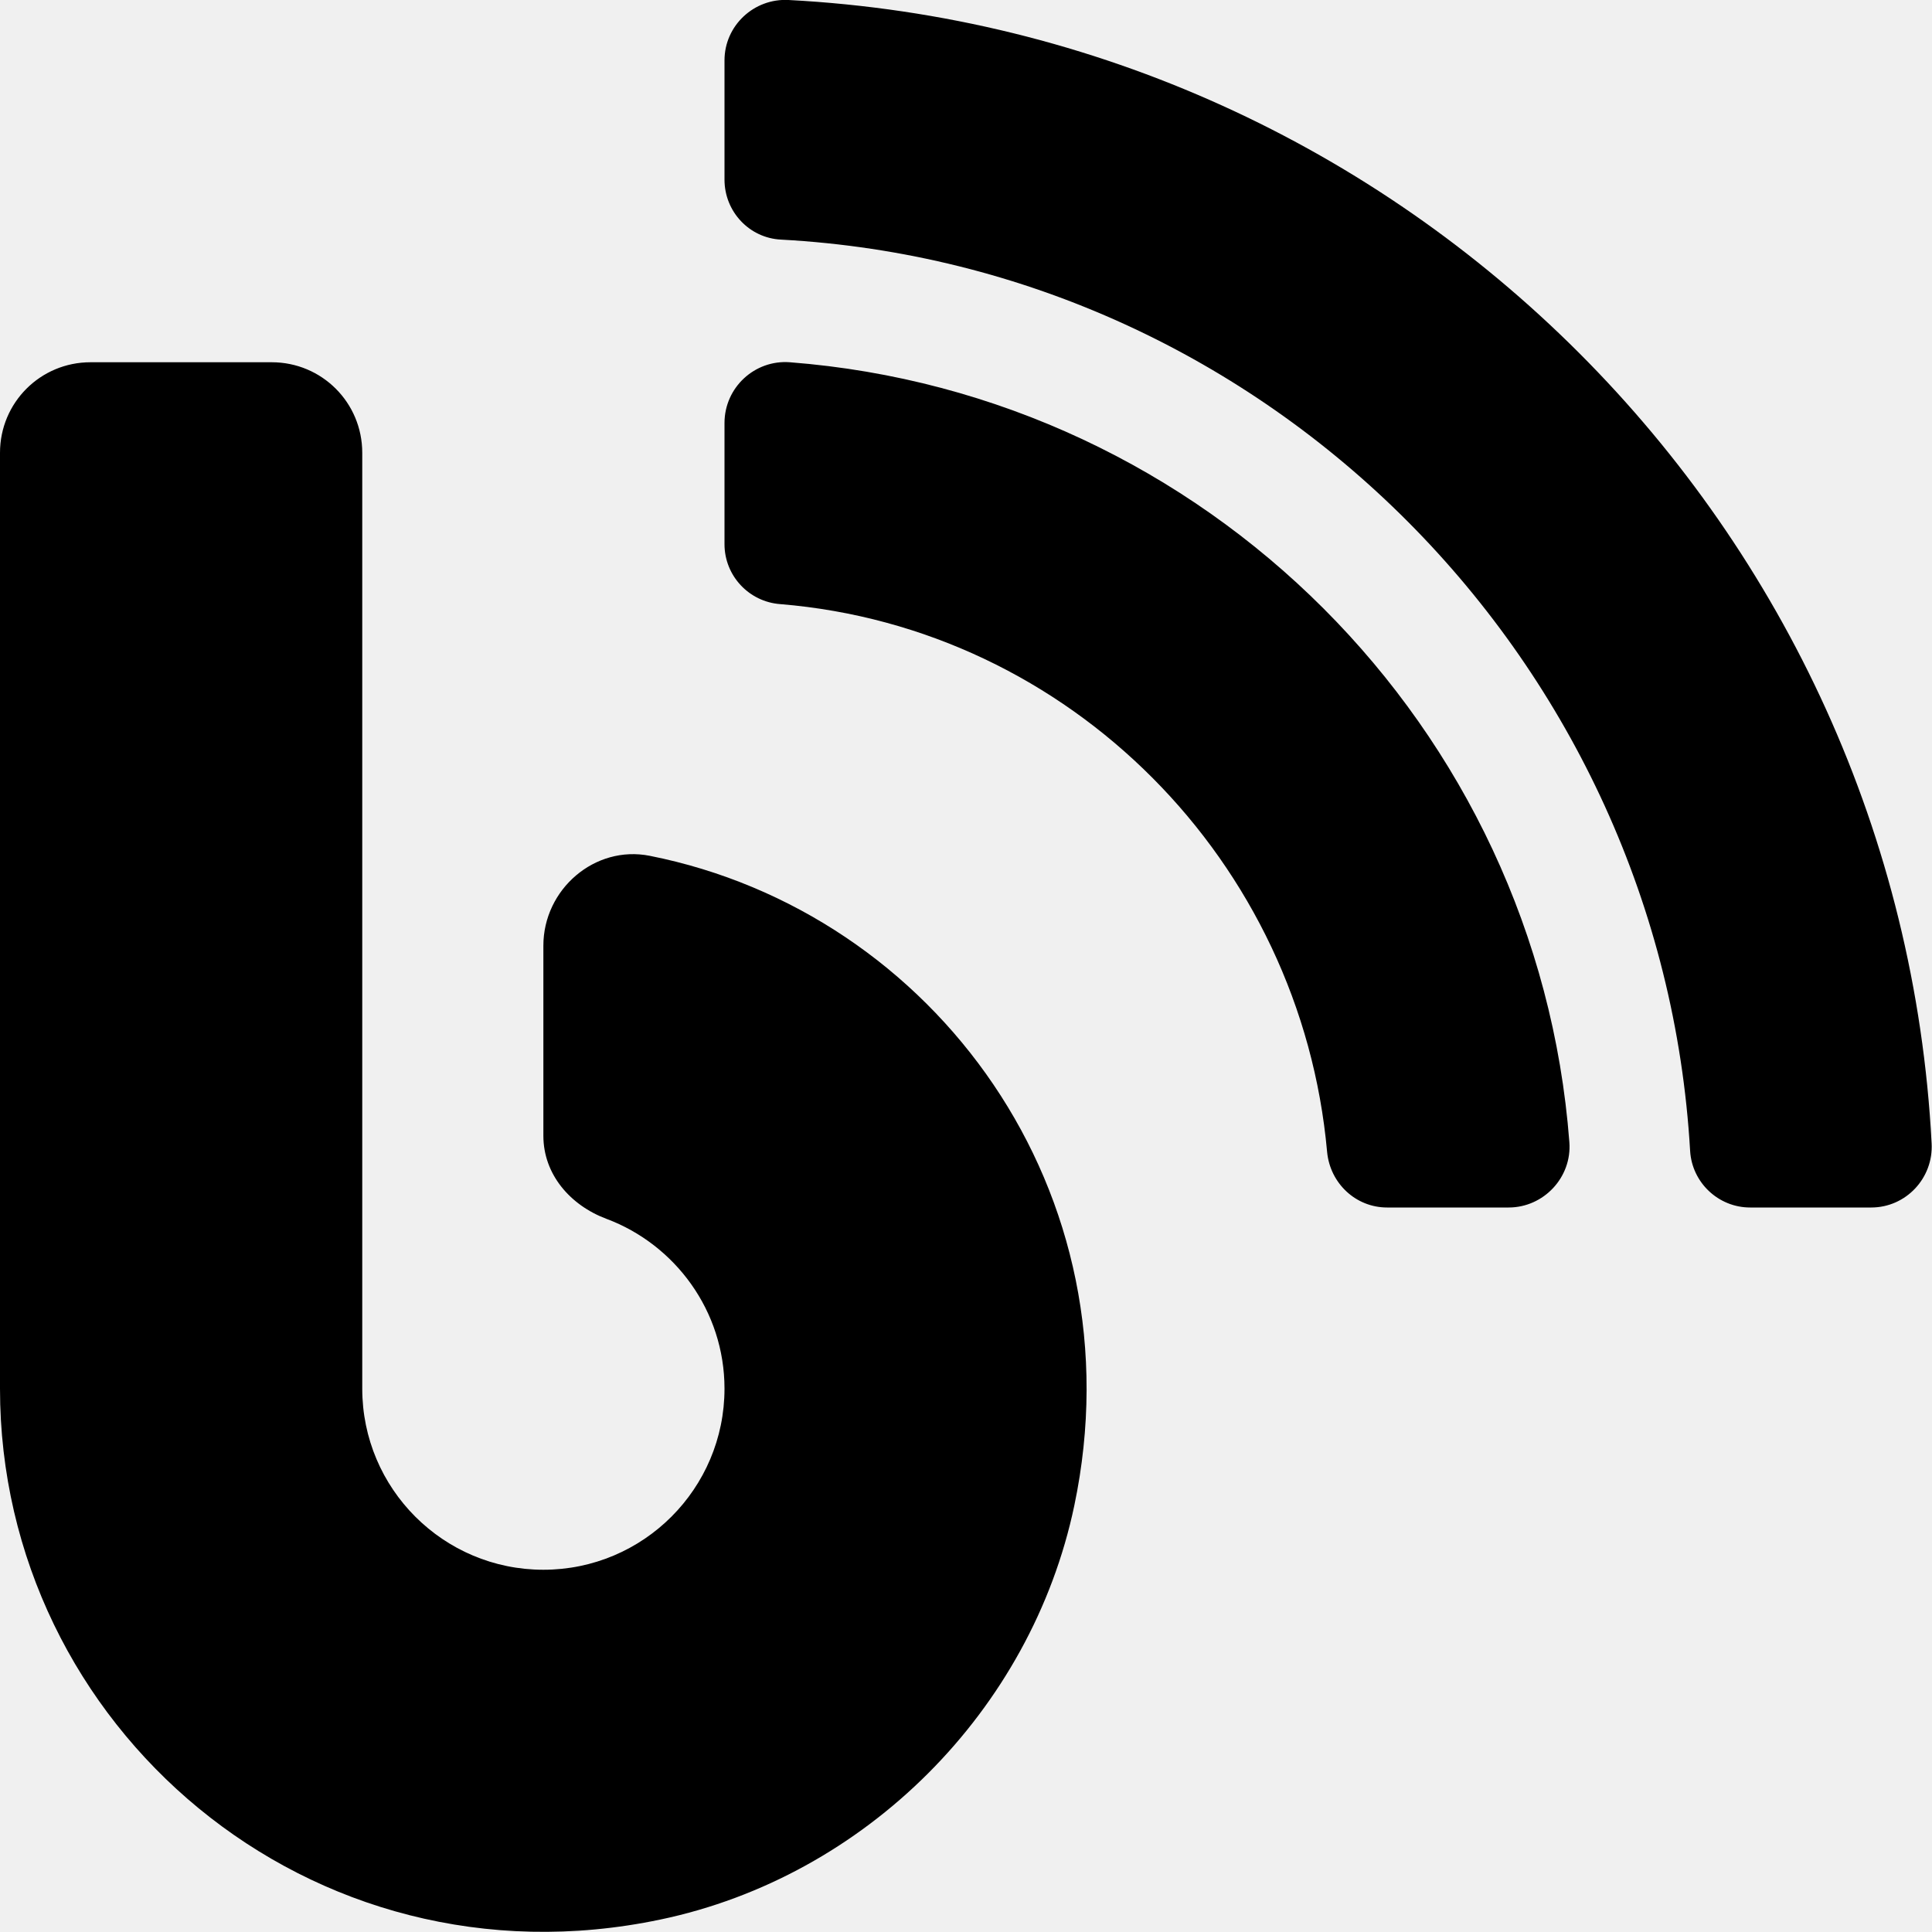
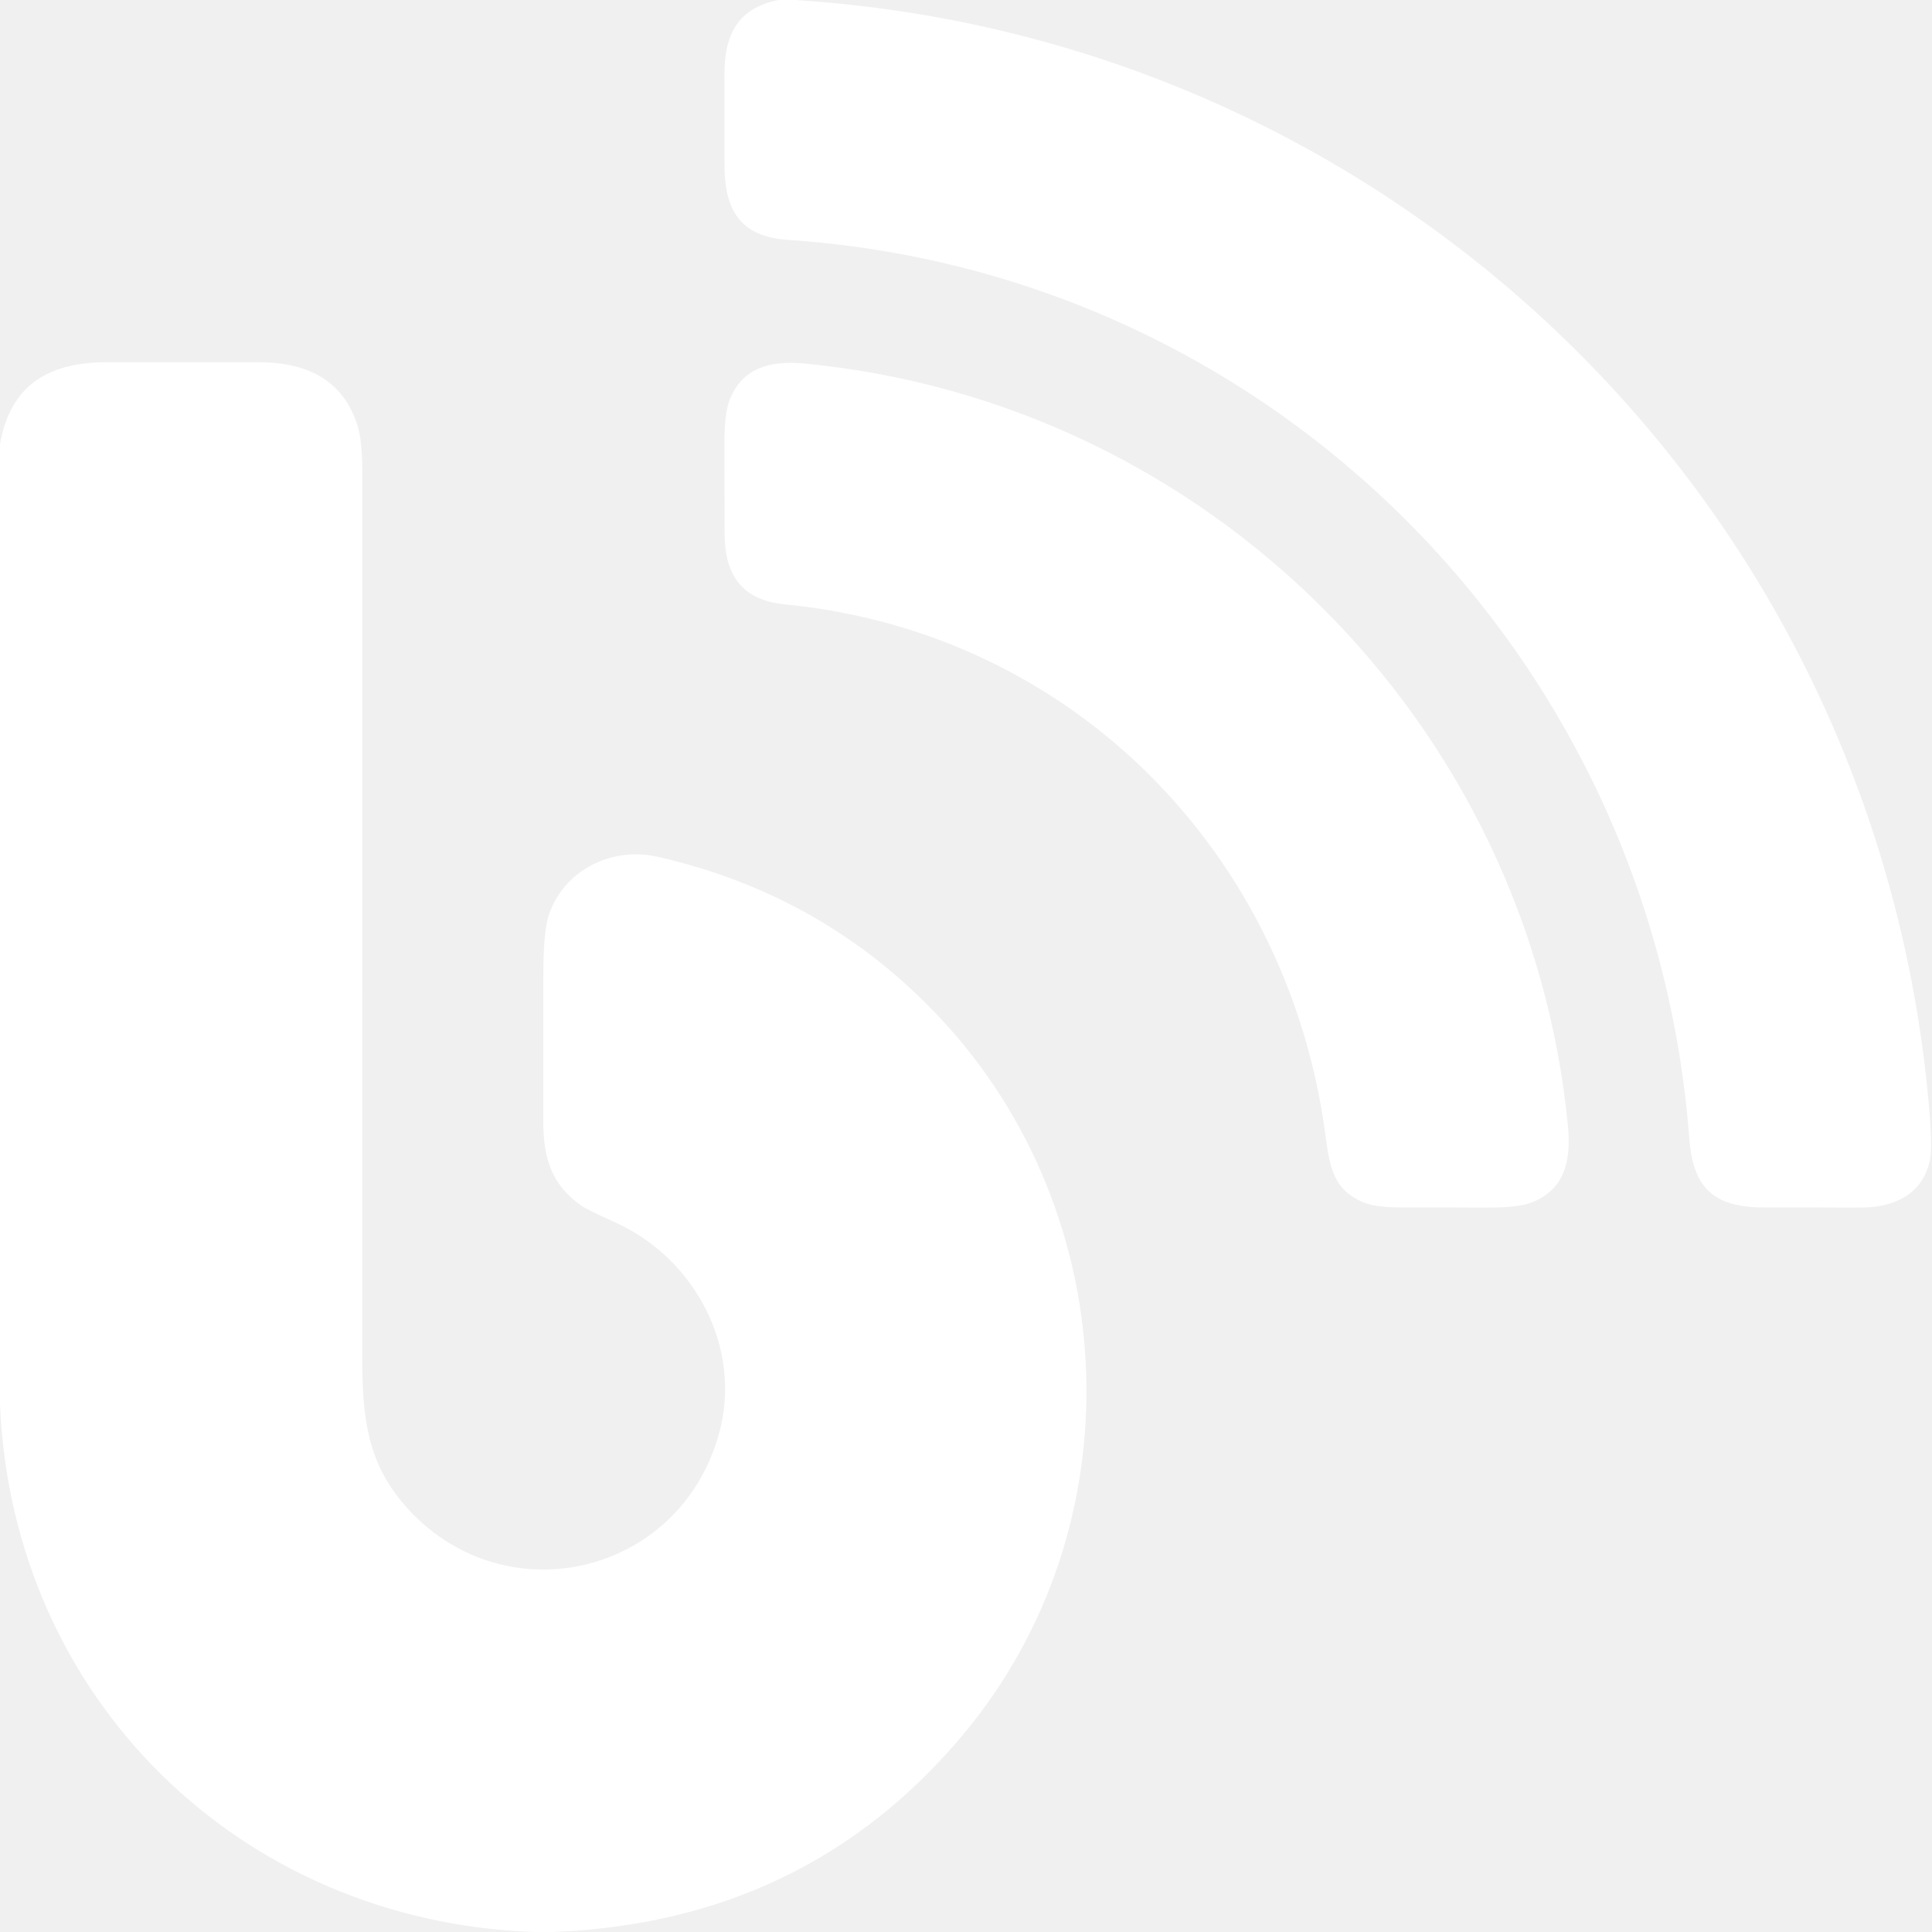
- <svg xmlns="http://www.w3.org/2000/svg" viewBox="0 0 512 512">
-   <path d="M172.2 226.8c-14.6-2.9-28.2 8.9-28.2 23.8V301c0 10.2 7.1 18.4 16.7 22 18.2 6.8 31.3 24.4 31.3 45 0 26.5-21.5 48-48 48s-48-21.5-48-48V120c0-13.3-10.7-24-24-24H24c-13.3 0-24 10.7-24 24v248c0 89.5 82.1 160.2 175 140.7 54.4-11.4 98.3-55.4 109.7-109.7 17.4-82.9-37-157.2-112.5-172.2zM209 0c-9.2-.5-17 6.8-17 16v31.6c0 8.5 6.6 15.5 15 15.9 129.4 7 233.4 112 240.9 241.5.5 8.4 7.5 15 15.9 15h32.1c9.2 0 16.5-7.8 16-17C503.4 139.8 372.2 8.6 209 0zm.3 96c-9.3-.7-17.3 6.7-17.3 16.1v32.1c0 8.4 6.5 15.3 14.8 15.9 76.8 6.3 138 68.2 144.9 145.2.8 8.3 7.6 14.7 15.9 14.7h32.2c9.3 0 16.8-8 16.1-17.3-8.4-110.1-96.5-198.2-206.6-206.7z" />
+ <svg xmlns="http://www.w3.org/2000/svg" version="1.1" viewBox="0 0 512 512">
+   <path fill="#ffffff" d="   M 206.31 0.00   L 210.56 0.00   C 369.26 9.98 495.90 132.78 510.97 290.60   Q 512.24 303.88 511.45 307.50   C 509.48 316.65 501.78 320.06 492.92 320.03   Q 480.29 319.98 467.72 320.00   C 454.31 320.01 448.68 315.04 447.67 301.61   C 438.00 173.98 337.11 72.18 208.87 63.58   C 196.04 62.72 191.97 55.61 192.00 43.48   Q 192.02 31.60 191.99 19.73   C 191.96 9.36 195.38 2.17 206.31 0.00   Z" />
+   <path fill="#ffffff" d="   M 146.44 512.00   L 141.44 512.00   C 63.62 509.19 3.27 450.16 0.00 372.19   L 0.00 117.69   C 2.84 101.46 13.55 95.96 28.57 95.99   Q 48.50 96.02 68.40 95.99   C 80.57 95.97 90.59 100.12 94.64 112.46   Q 96.01 116.62 96.01 124.72   Q 95.99 242.23 96.00 359.75   C 96.00 375.73 97.41 387.47 107.06 398.68   C 132.75 428.52 179.97 418.00 190.52 380.02   C 196.86 357.23 184.19 333.56 163.11 323.98   Q 155.35 320.45 154.09 319.55   C 146.27 314.03 143.97 307.10 143.99 297.34   Q 144.02 277.65 144.00 257.99   Q 143.99 246.62 145.53 242.21   C 149.60 230.58 162.11 224.28 174.29 227.06   Q 218.60 237.14 249.18 269.82   C 298.04 322.04 301.35 404.46 255.33 459.57   Q 213.73 509.41 146.44 512.00   Z" />
+   <path fill="#ffffff" d="   M 213.24 96.35   C 319.89 106.59 405.06 191.42 415.51 298.25   C 416.40 307.36 414.82 315.14 405.98 318.64   Q 402.38 320.07 393.84 320.03   Q 382.67 319.97 371.51 319.99   Q 364.50 320.00 361.22 318.60   C 353.51 315.31 352.40 309.54 351.29 301.06   C 341.43 226.01 284.10 167.60 208.12 160.18   C 196.50 159.05 192.01 152.33 192.02 141.15   Q 192.02 129.75 191.97 118.35   Q 191.92 109.51 193.40 105.86   C 196.84 97.30 204.36 95.50 213.24 96.35   Z" />
</svg>
